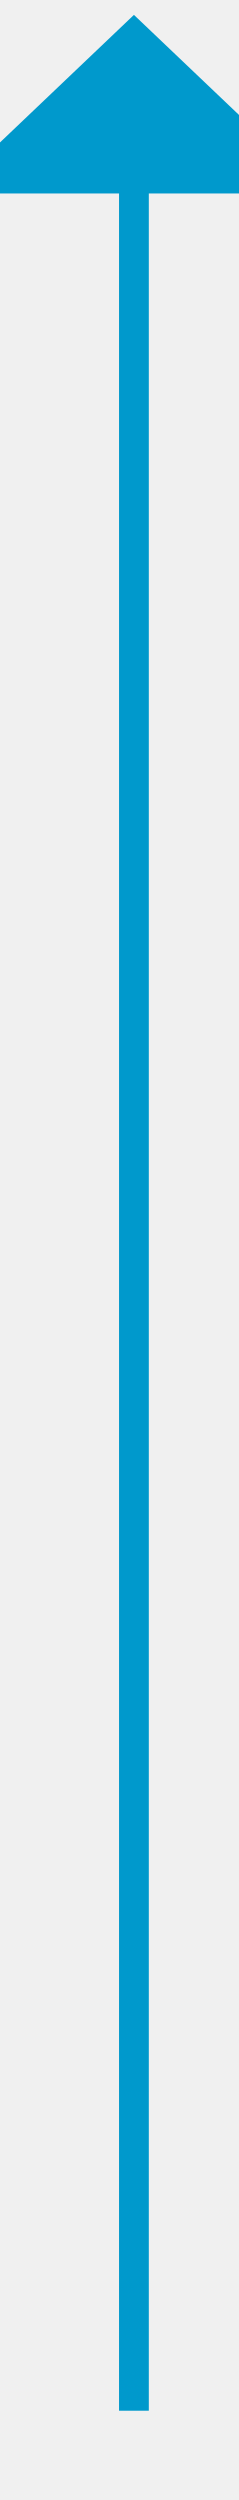
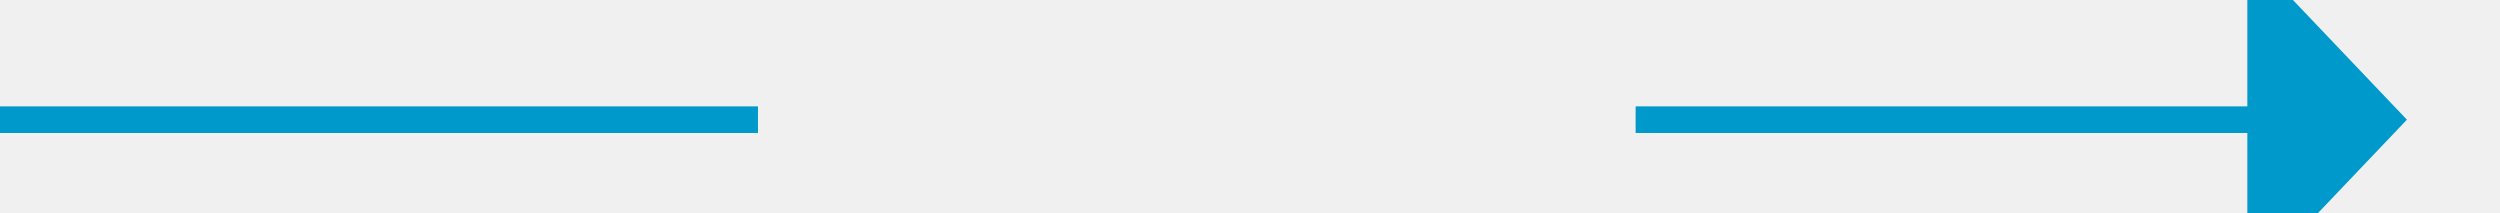
- <svg xmlns="http://www.w3.org/2000/svg" version="1.1" width="8px" height="84px" viewBox="521 733  8 84">
-   <path d="M 531.8 739.5  L 525.5 733.5  L 519.2 739.5  L 531.8 739.5  Z " fill-rule="nonzero" fill="#0099cc" stroke="none" />
-   <rect fill-rule="evenodd" fill="#0099cc" stroke="none" x="525" y="738.5" width="1" height="75.5" />
-   <path d="" stroke-width="1" stroke="#0099cc" fill="none" />
+ <svg xmlns="http://www.w3.org/2000/svg" version="1.1" width="94px" height="8px" viewBox="385 839  94 8">
+   <defs>
+     <mask fill="white" id="clip53">
+       <path d="M 413.5 830  L 446.5 830  L 446.5 857  L 413.5 857  Z M 385 830  L 482 830  L 482 857  L 385 857  Z " fill-rule="evenodd" />
+     </mask>
+   </defs>
+   <path d="M 469.5 849.8  L 475.5 843.5  L 469.5 837.2  L 469.5 849.8  Z " fill-rule="nonzero" fill="#0099cc" stroke="none" mask="url(#clip53)" />
+   <rect fill-rule="evenodd" fill="#0099cc" stroke="none" x="385" y="843" width="85.5" height="1" mask="url(#clip53)" />
+   <path d="" stroke-width="1" stroke="#0099cc" fill="none" mask="url(#clip53)" />
</svg>
